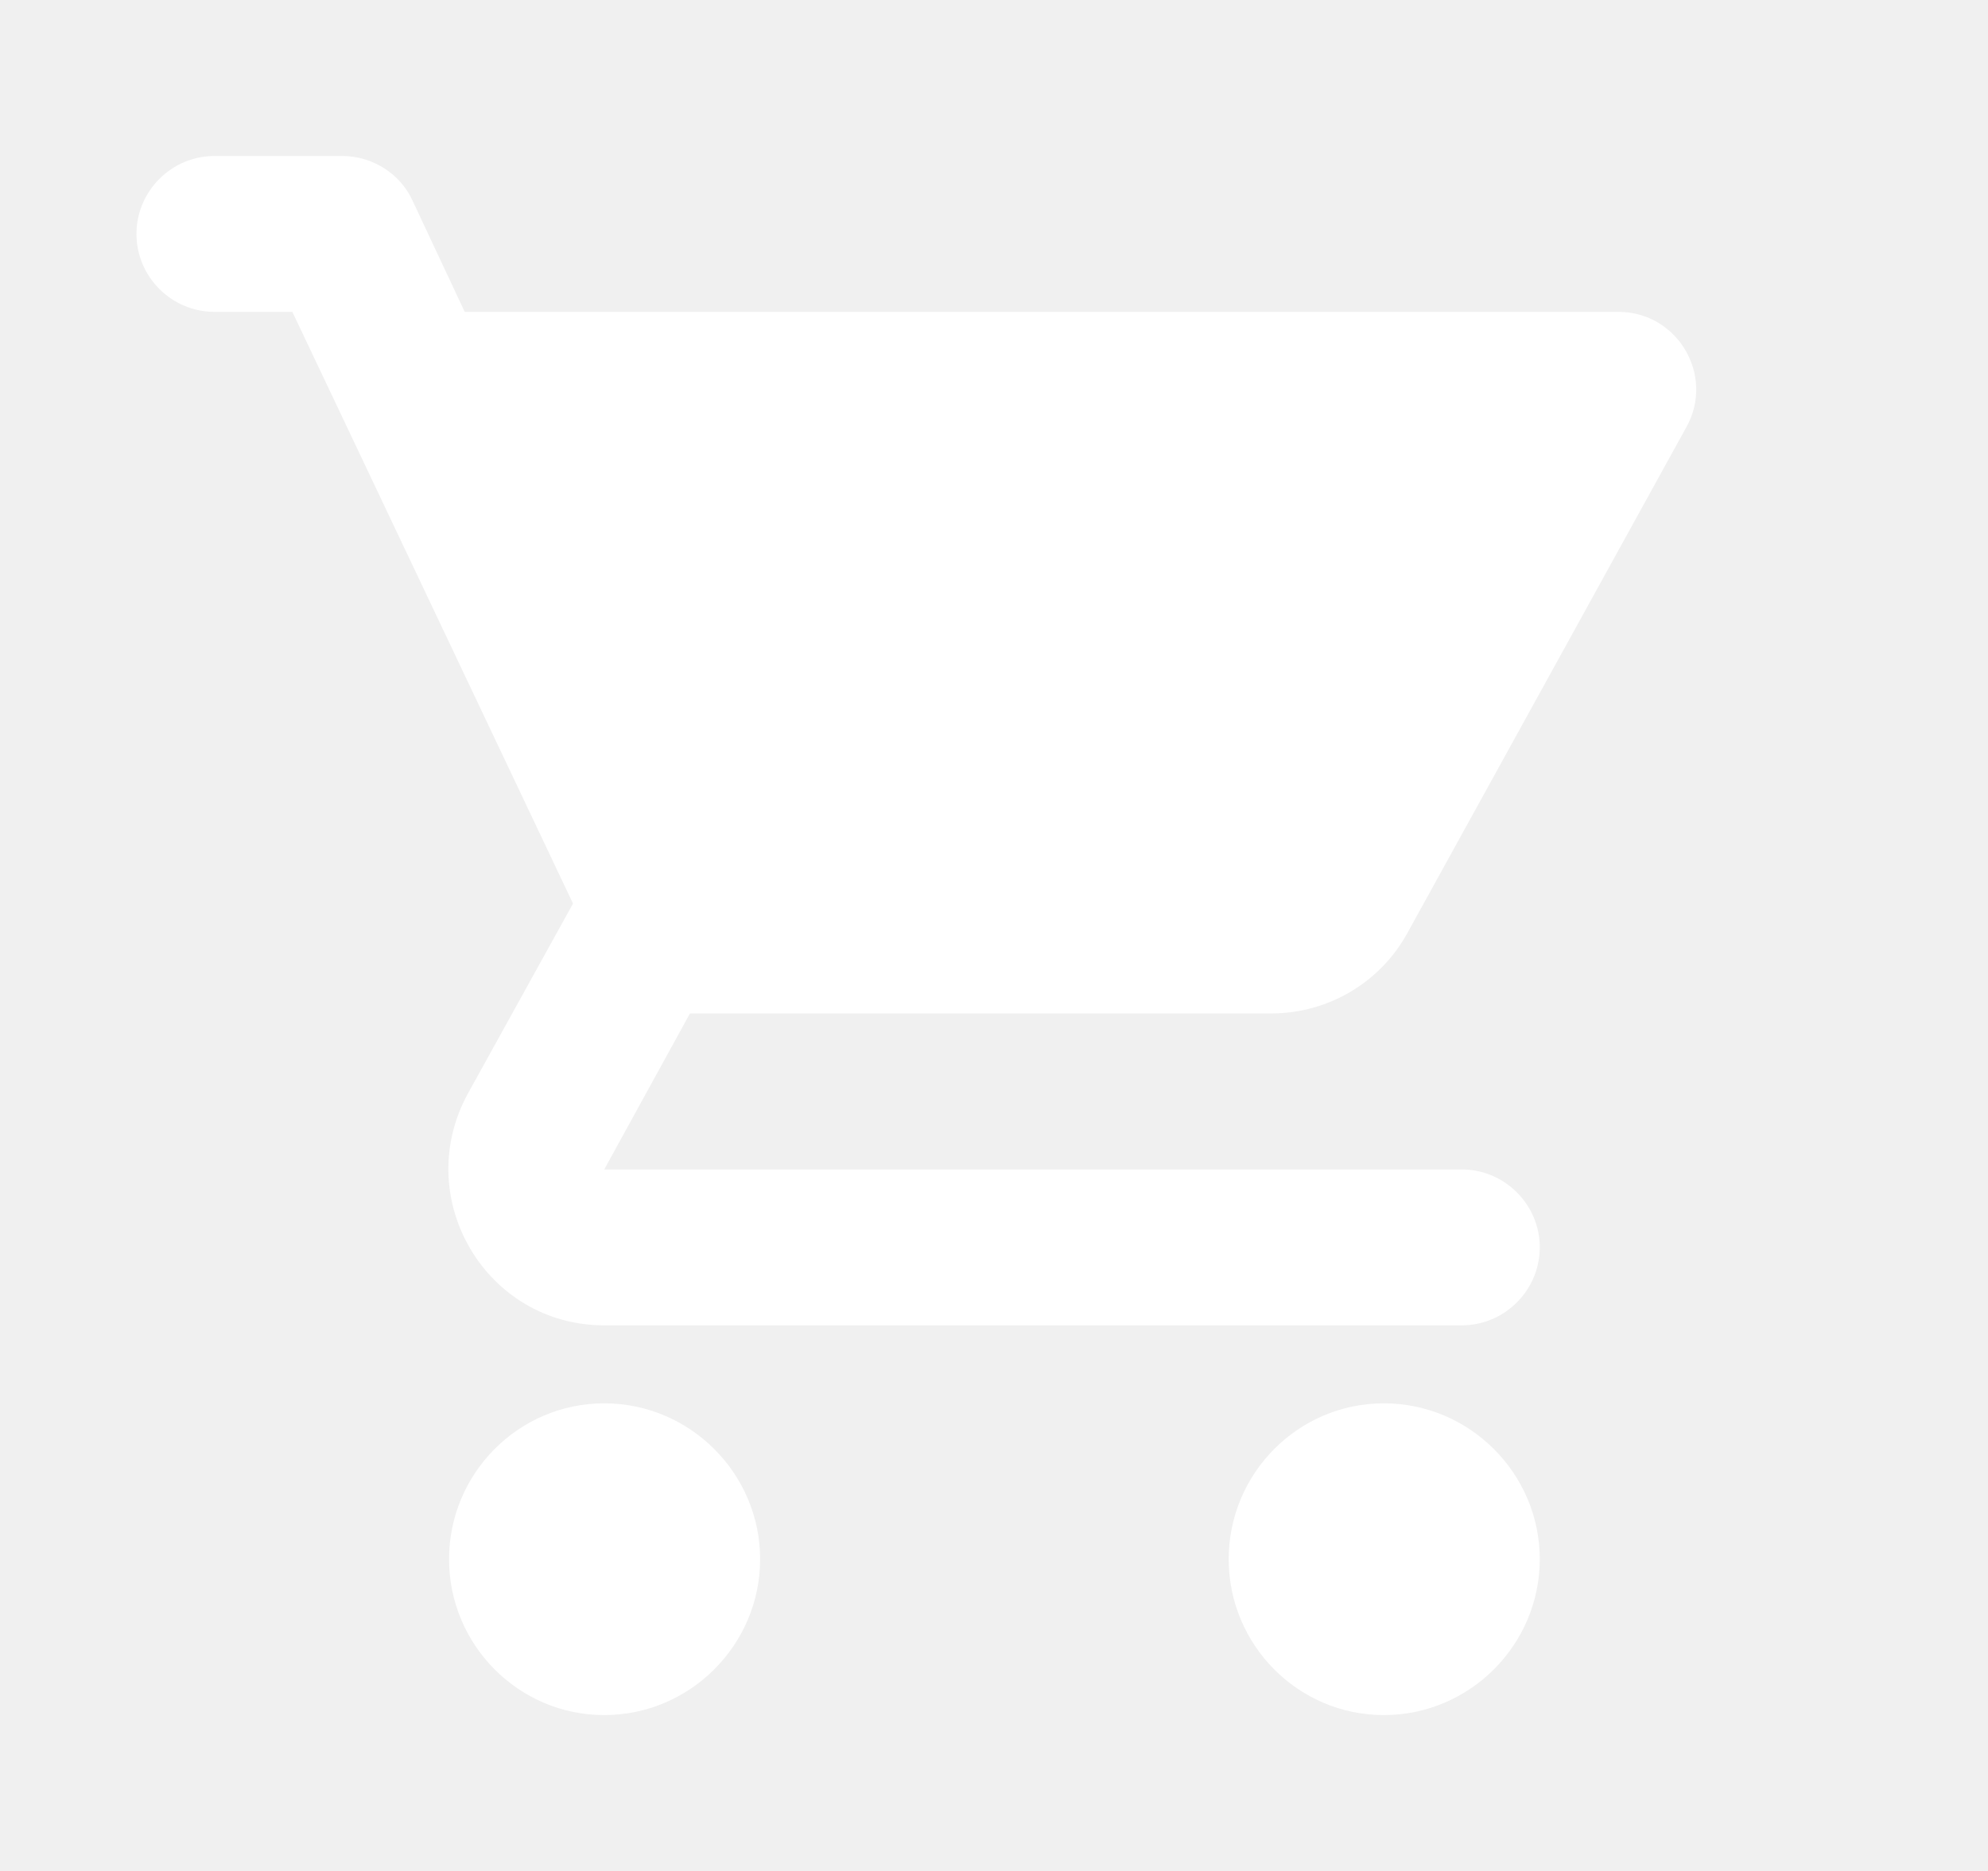
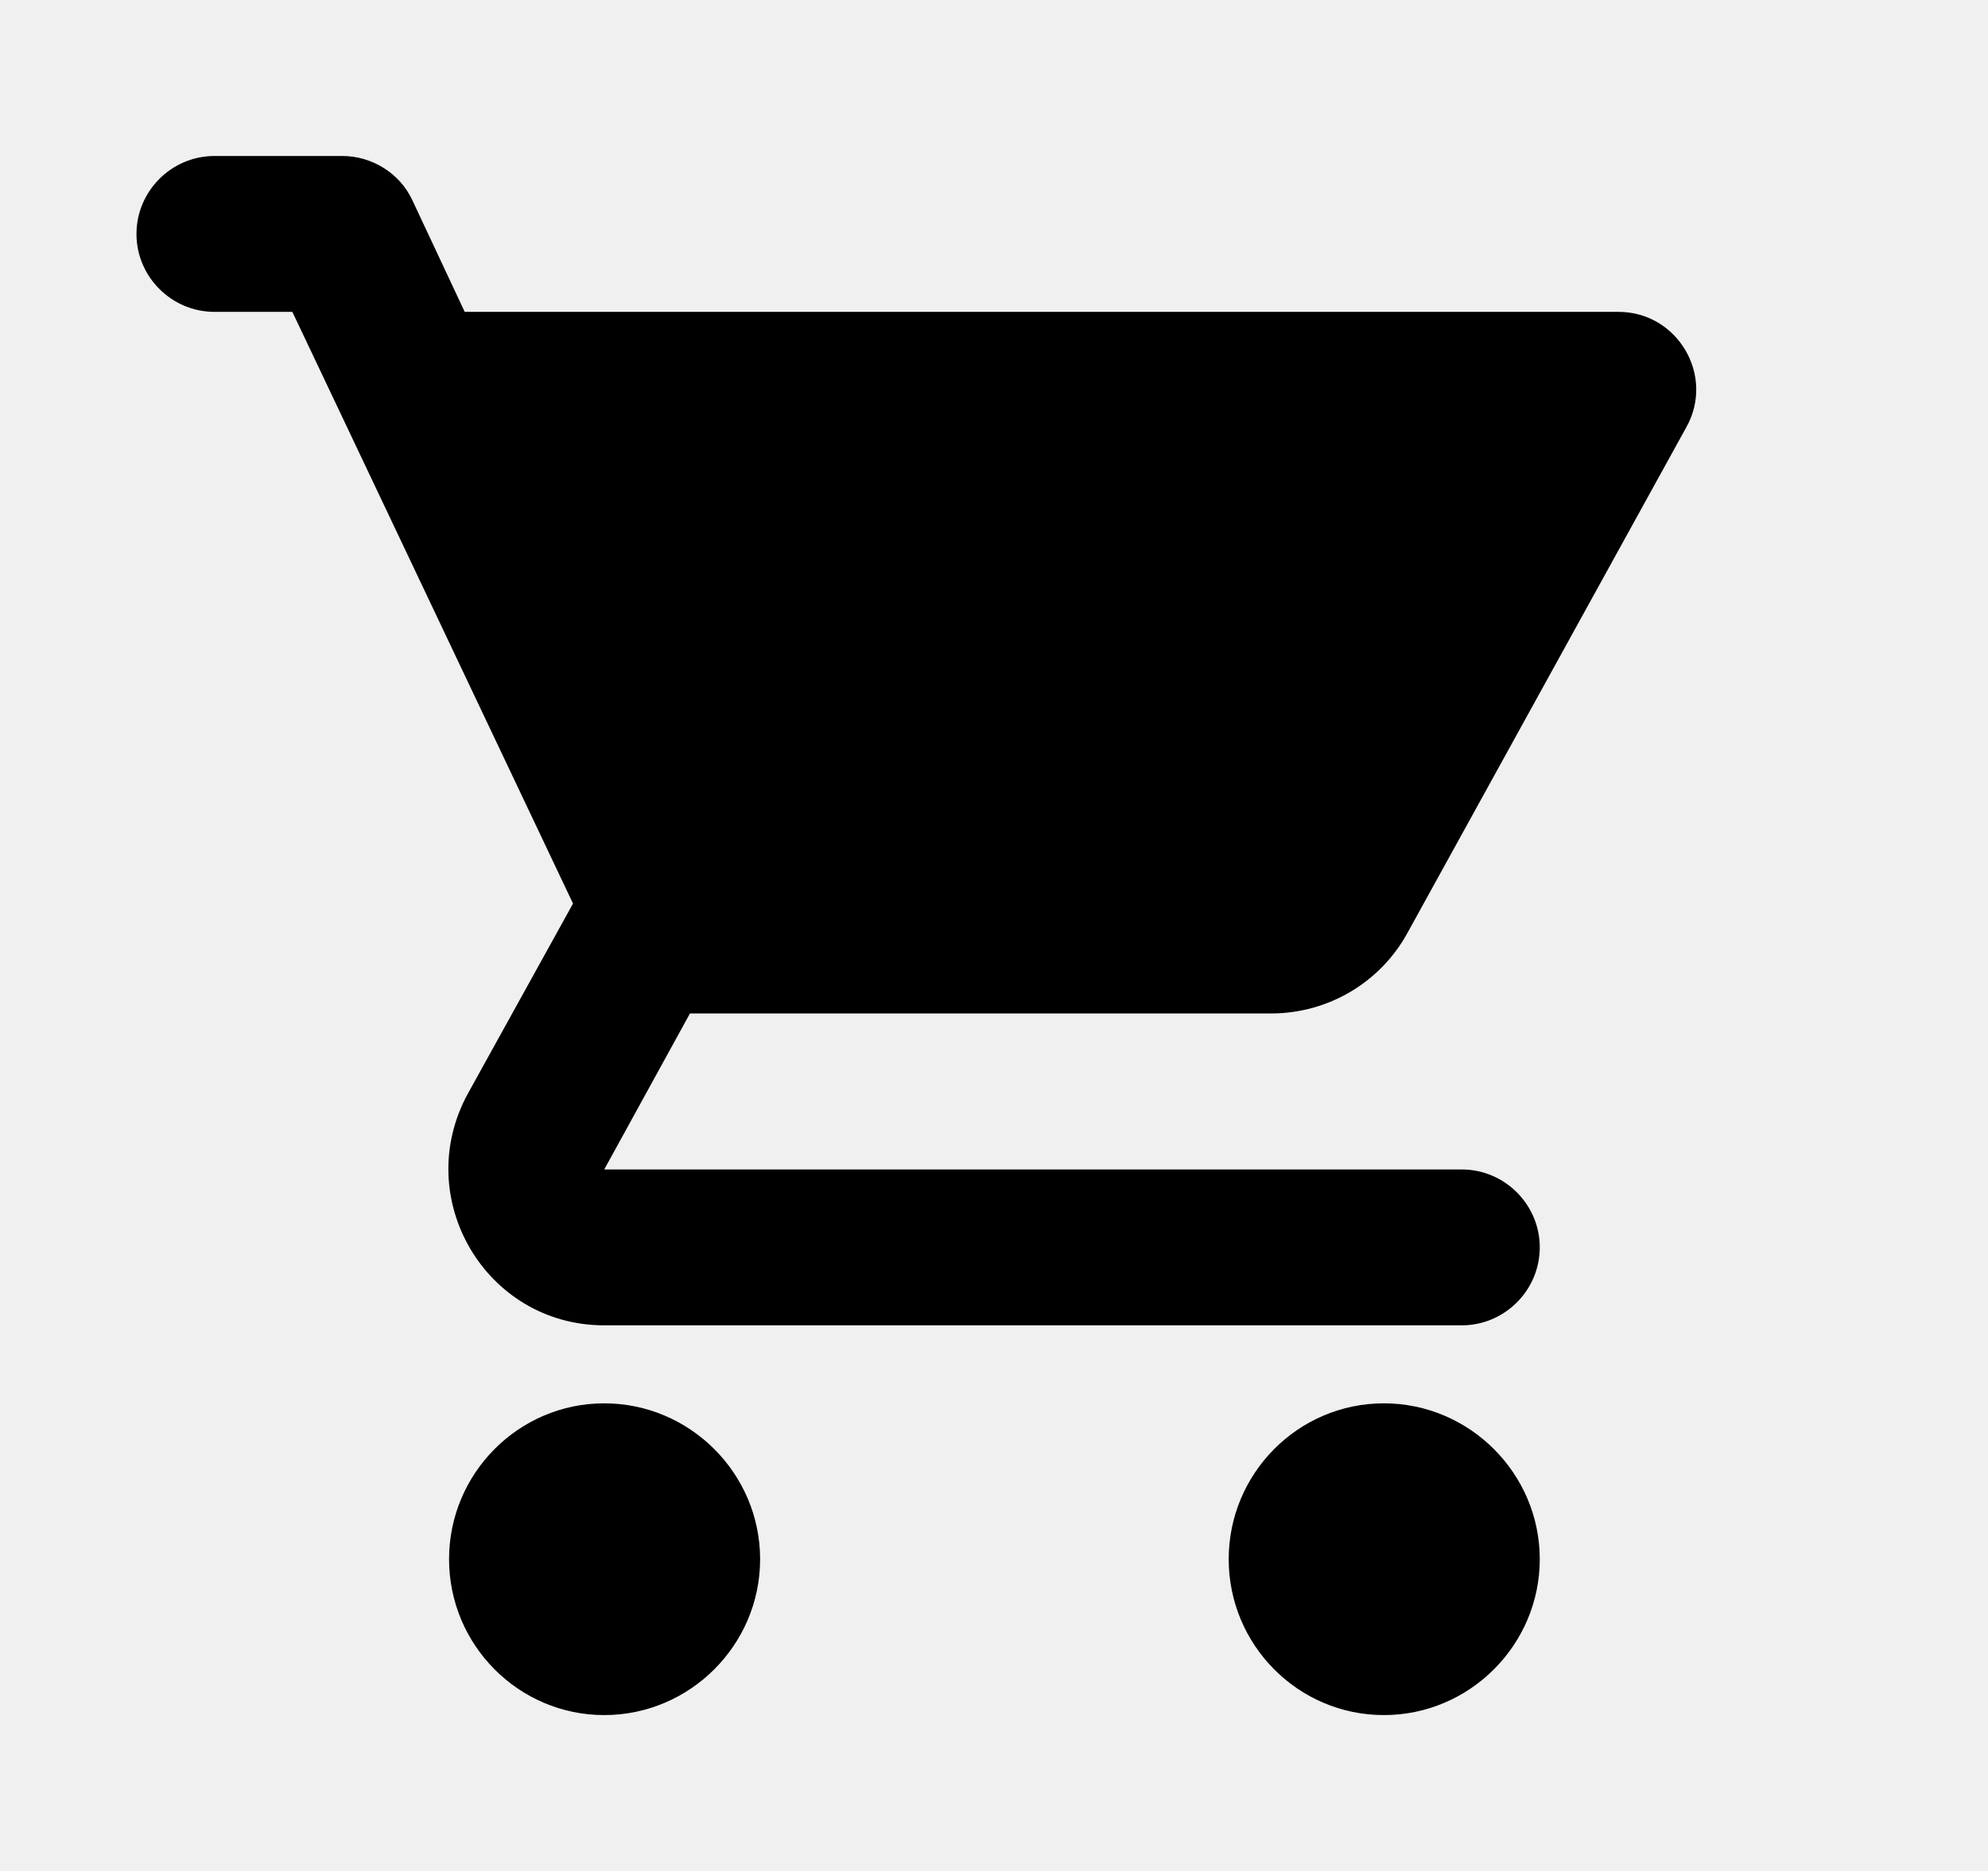
<svg xmlns="http://www.w3.org/2000/svg" width="17" height="16" viewBox="0 0 17 16" fill="none">
-   <path d="M5.167 12.001C4.434 12.001 3.84 12.601 3.84 13.334C3.84 14.067 4.434 14.667 5.167 14.667C5.9 14.667 6.5 14.067 6.5 13.334C6.5 12.601 5.9 12.001 5.167 12.001ZM1.167 2.001C1.167 2.367 1.467 2.667 1.834 2.667H2.5L4.9 7.727L4 9.354C3.514 10.247 4.154 11.334 5.167 11.334H12.5C12.867 11.334 13.167 11.034 13.167 10.667C13.167 10.301 12.867 10.001 12.5 10.001H5.167L5.9 8.667H10.867C11.367 8.667 11.807 8.394 12.034 7.981L14.42 3.654C14.667 3.214 14.347 2.667 13.84 2.667H3.974L3.527 1.714C3.42 1.481 3.18 1.334 2.927 1.334H1.834C1.467 1.334 1.167 1.634 1.167 2.001ZM11.834 12.001C11.1 12.001 10.507 12.601 10.507 13.334C10.507 14.067 11.1 14.667 11.834 14.667C12.567 14.667 13.167 14.067 13.167 13.334C13.167 12.601 12.567 12.001 11.834 12.001Z" fill="white" />
+   <path d="M5.167 12.001C4.434 12.001 3.84 12.601 3.84 13.334C3.84 14.067 4.434 14.667 5.167 14.667C5.9 14.667 6.5 14.067 6.5 13.334C6.5 12.601 5.9 12.001 5.167 12.001ZM1.167 2.001C1.167 2.367 1.467 2.667 1.834 2.667H2.5L4.9 7.727L4 9.354C3.514 10.247 4.154 11.334 5.167 11.334H12.5C12.867 11.334 13.167 11.034 13.167 10.667C13.167 10.301 12.867 10.001 12.5 10.001H5.167L5.9 8.667H10.867C11.367 8.667 11.807 8.394 12.034 7.981L14.42 3.654C14.667 3.214 14.347 2.667 13.84 2.667H3.974L3.527 1.714C3.42 1.481 3.18 1.334 2.927 1.334H1.834C1.467 1.334 1.167 1.634 1.167 2.001ZM11.834 12.001C11.1 12.001 10.507 12.601 10.507 13.334C10.507 14.067 11.1 14.667 11.834 14.667C12.567 14.667 13.167 14.067 13.167 13.334C13.167 12.601 12.567 12.001 11.834 12.001Z" fill="currentColor" />
</svg>
